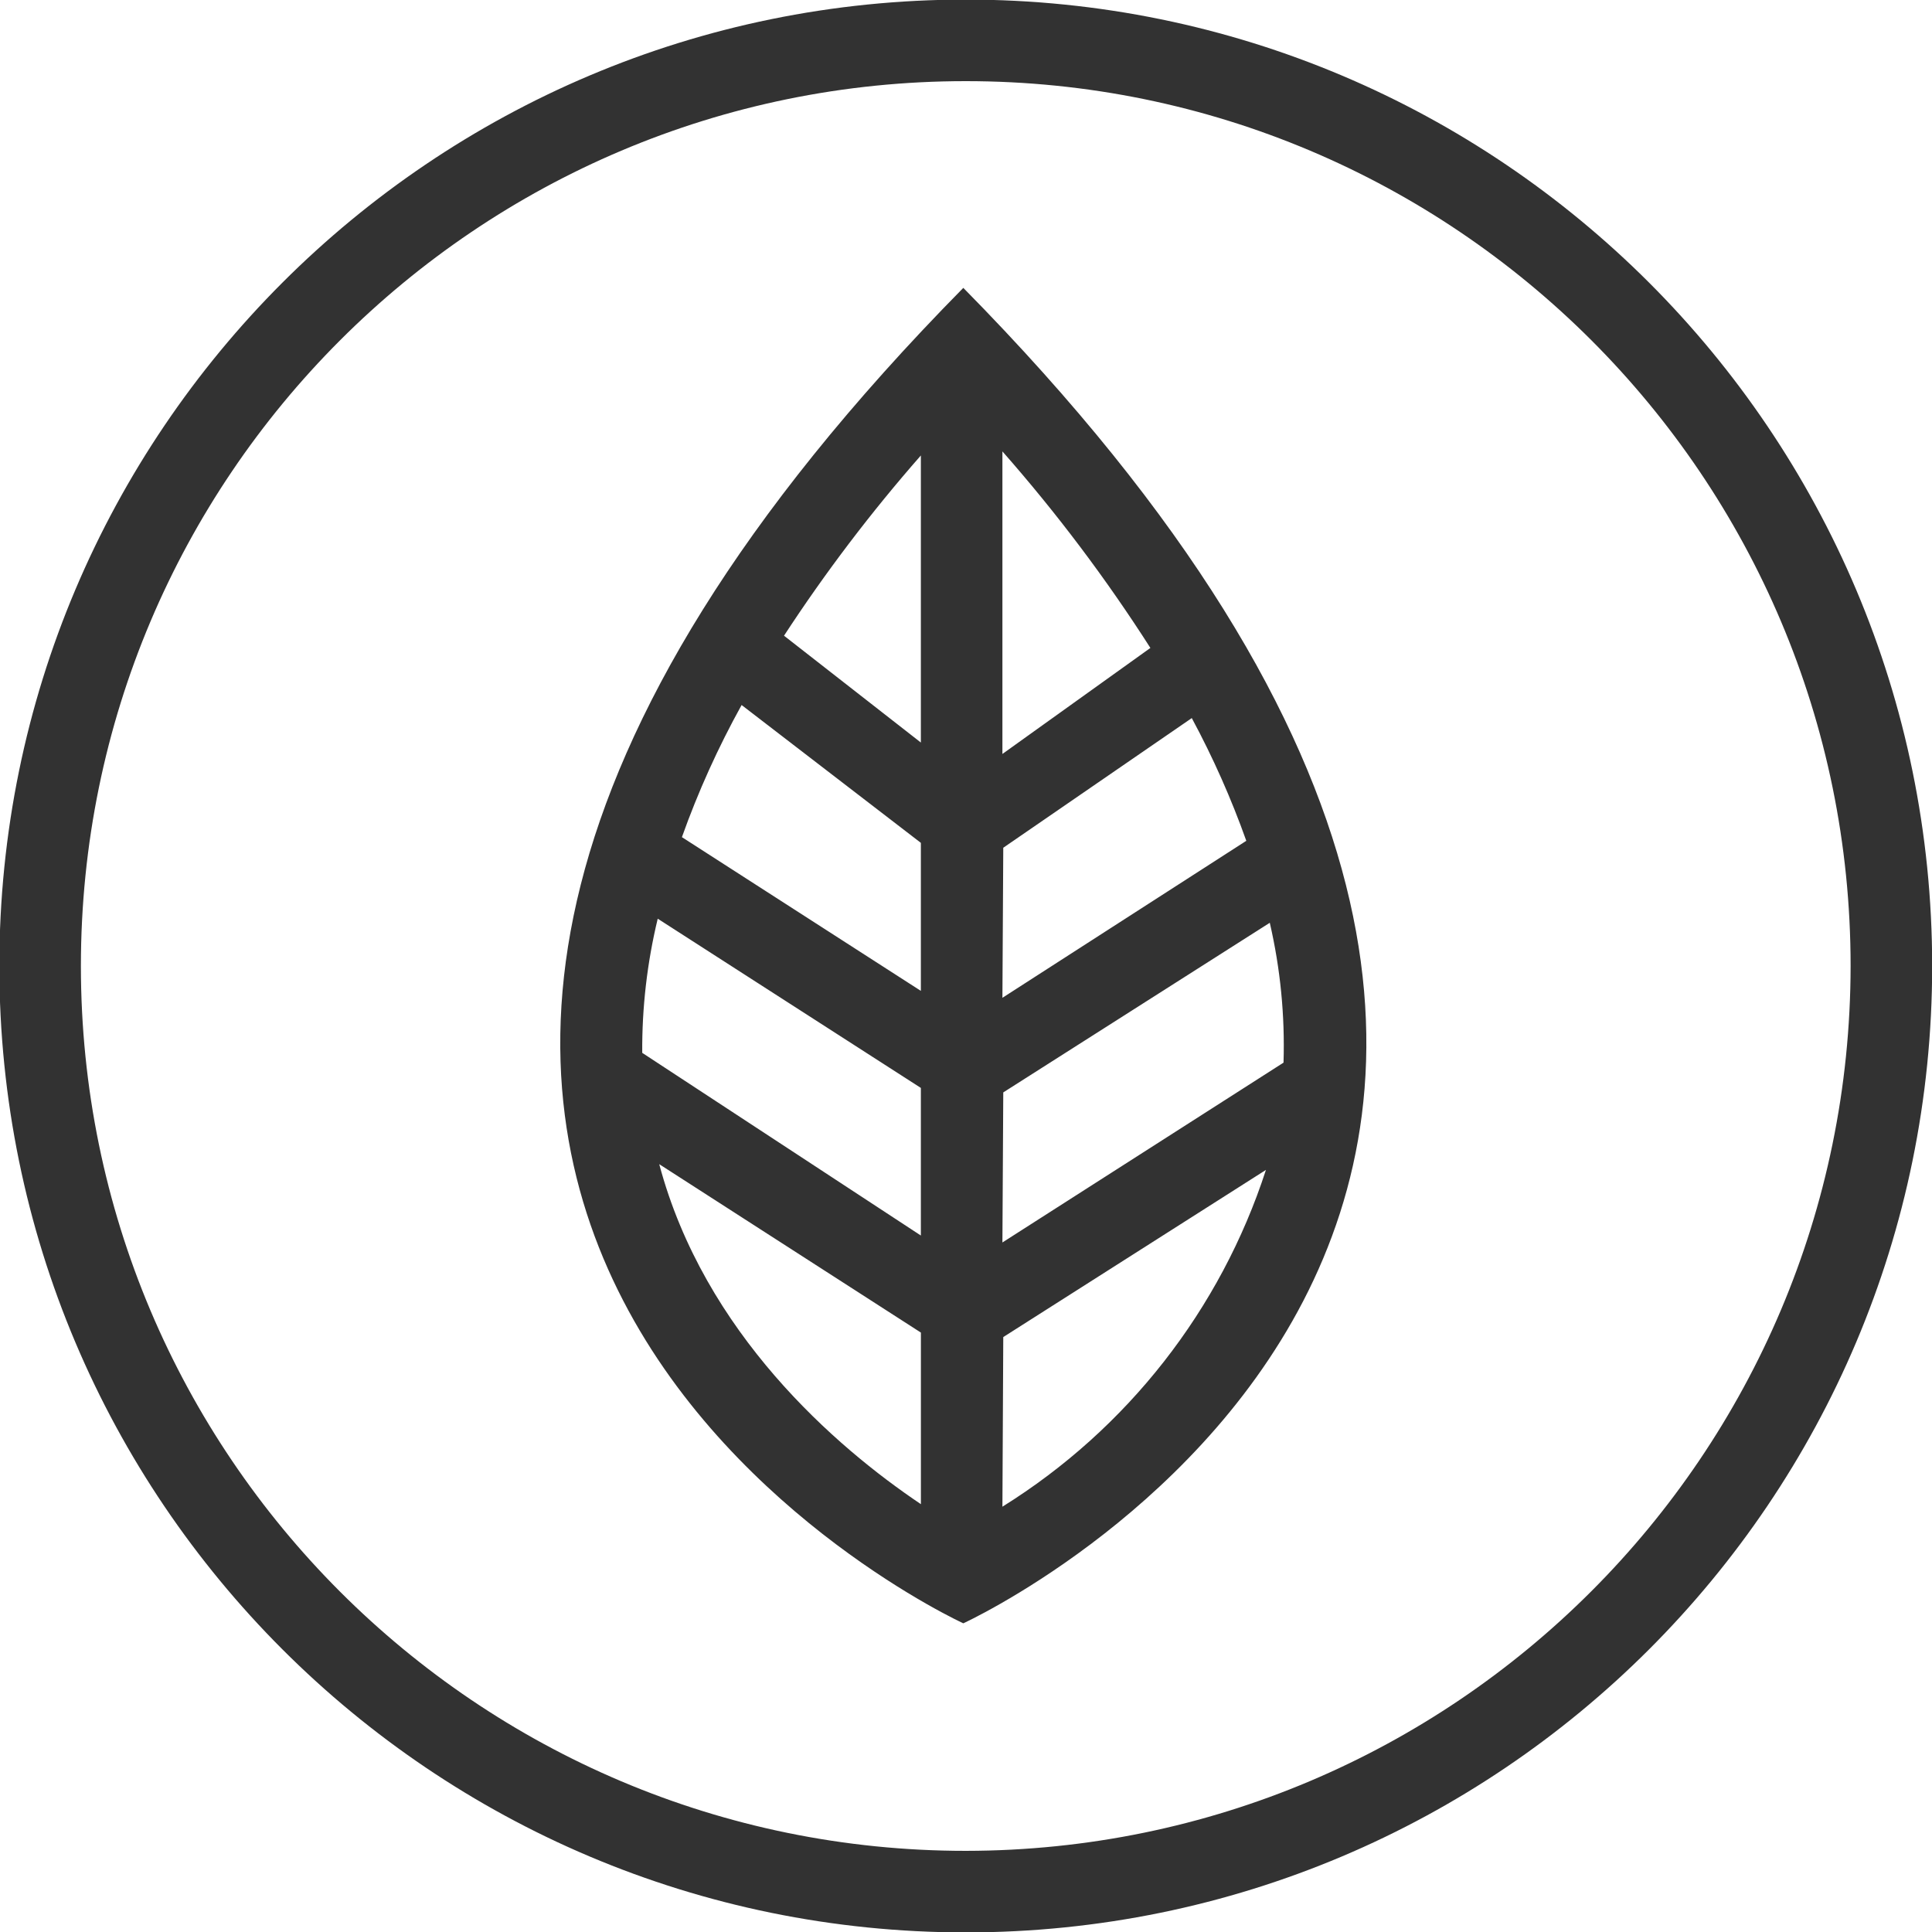
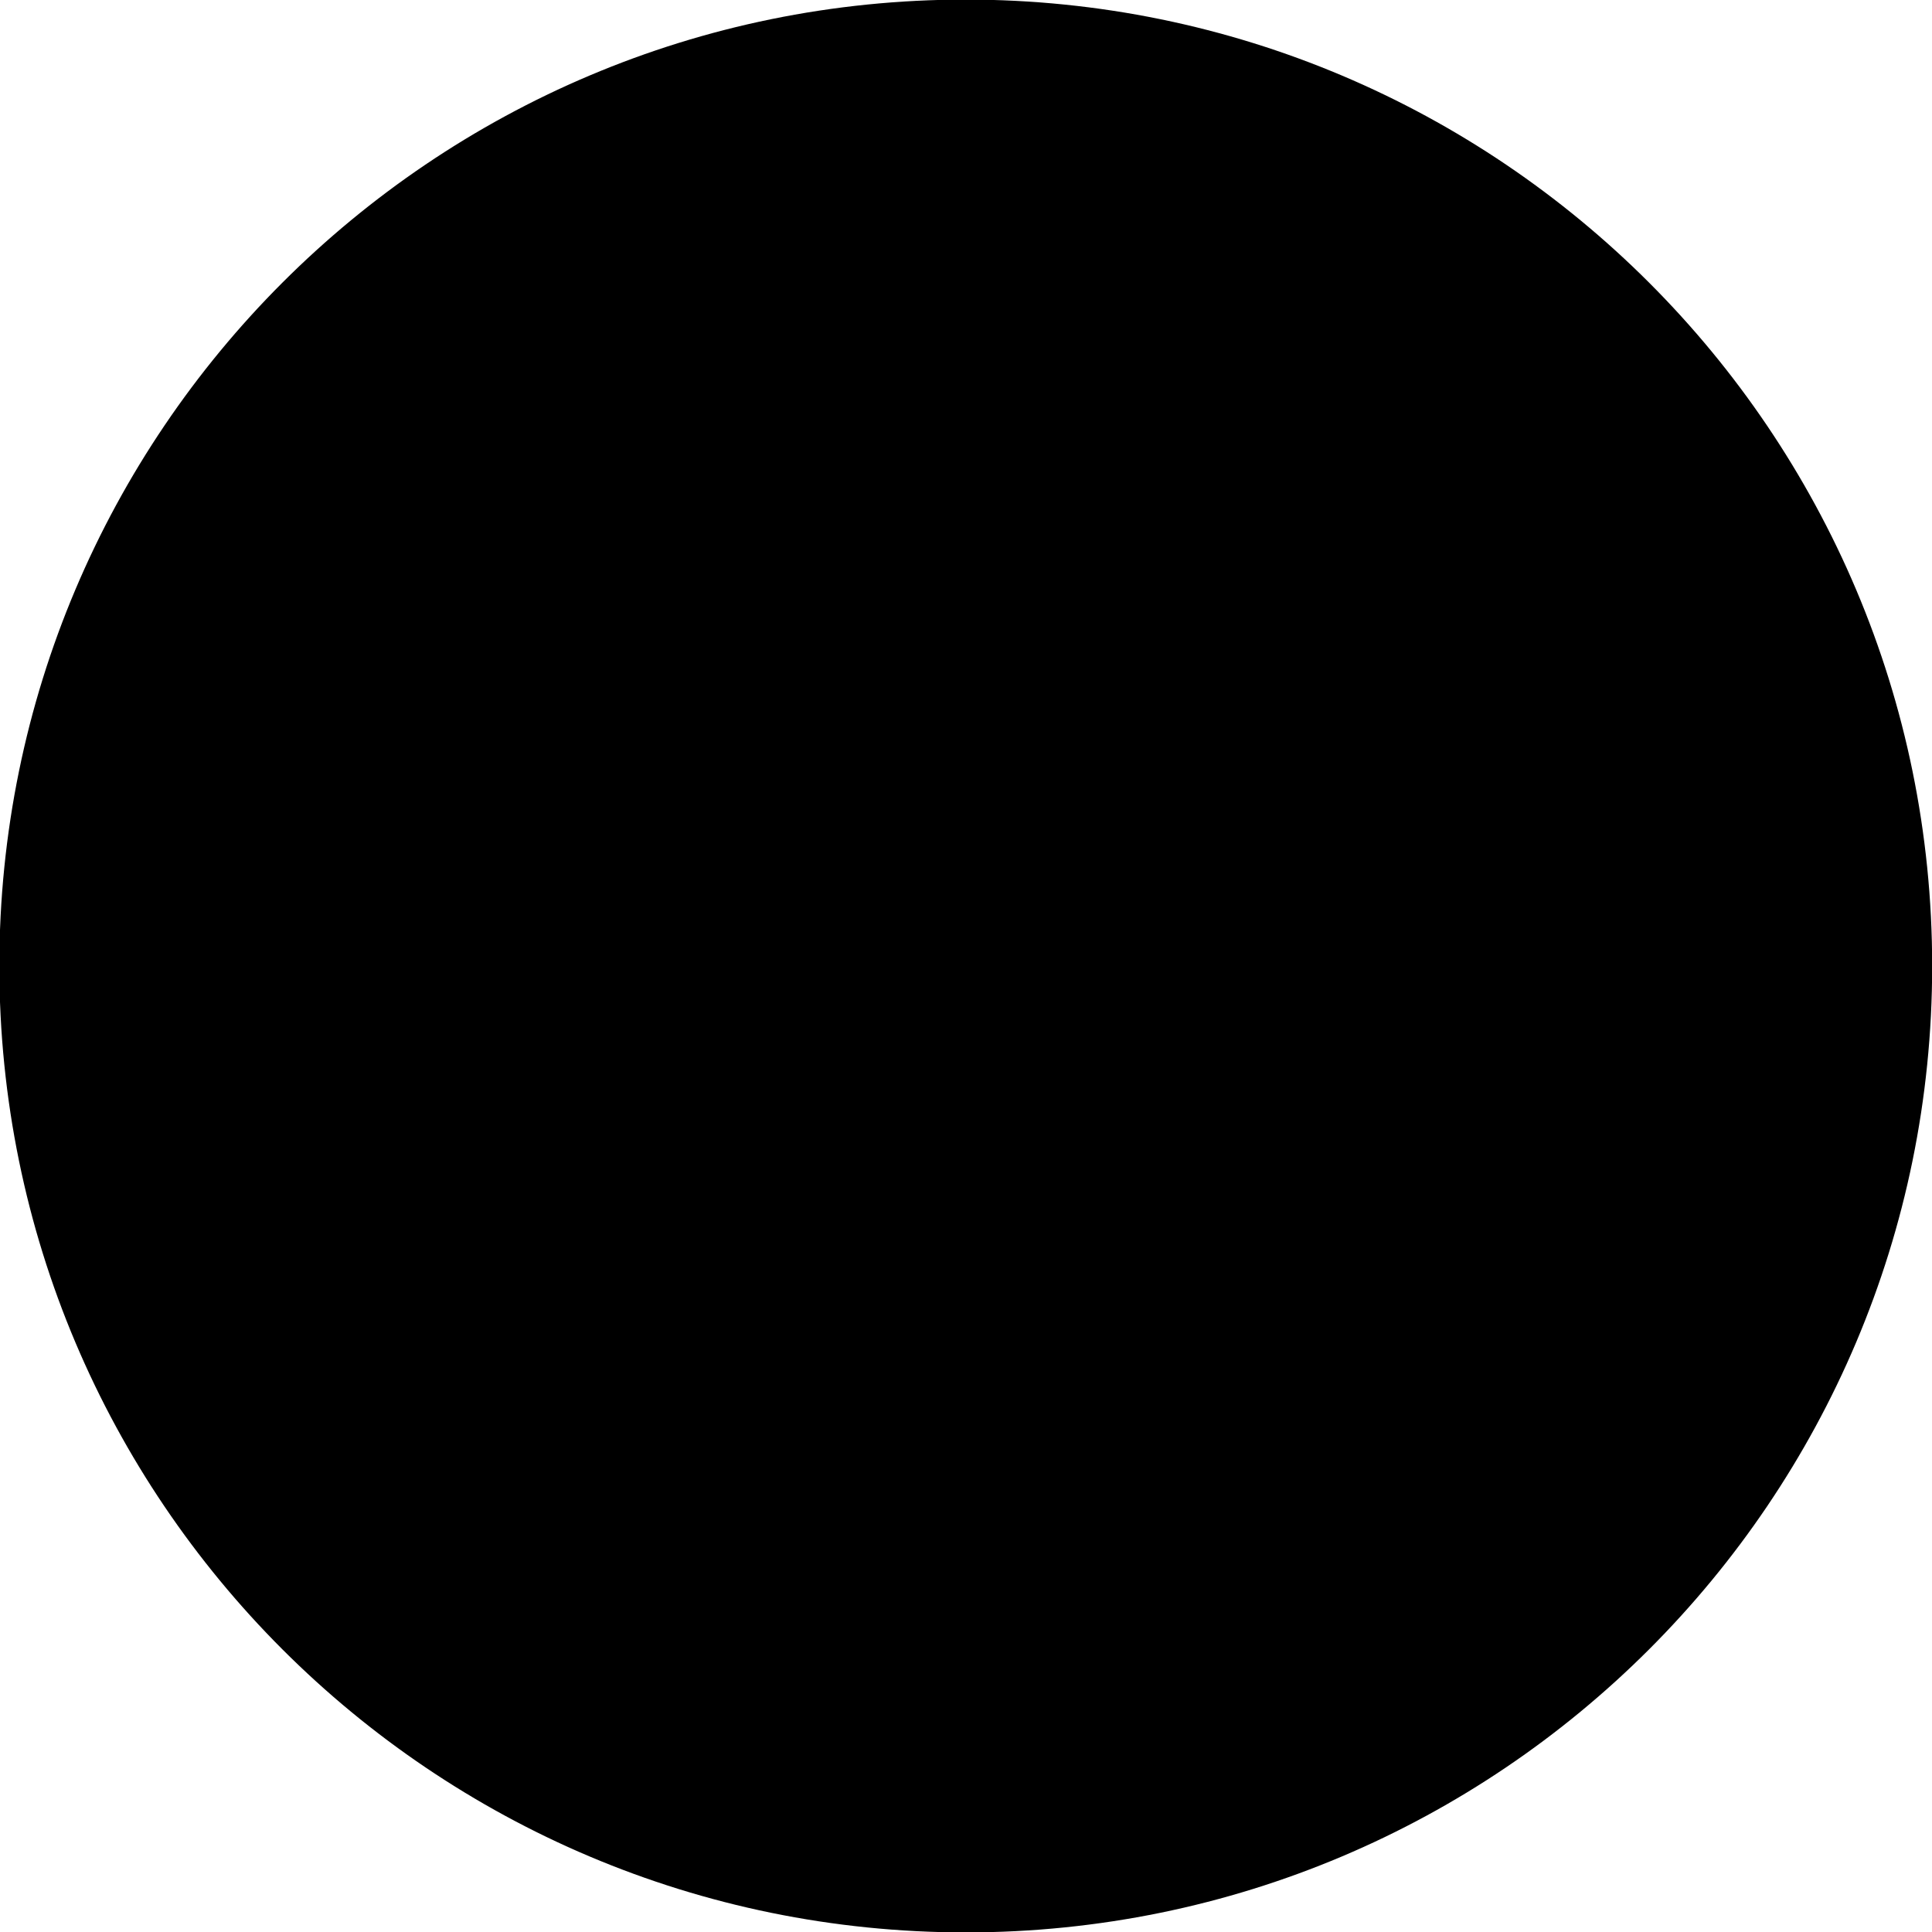
<svg xmlns="http://www.w3.org/2000/svg" width="47.375" height="47.38" viewBox="0 0 47.375 47.38">
-   <defs>
-     <style>
-       .cls-1 {
-         fill: #323232;
-         fill-rule: evenodd;
-       }
-     </style>
-   </defs>
-   <path id="Листик" class="cls-1" d="M71.437,1499.62s-22.24-10.18,0-32.75C93.677,1489.44,71.437,1499.62,71.437,1499.62Zm7.516-17.18-6.536,4.16h0l-0.021,3.68,6.894-4.41A13.37,13.37,0,0,0,78.953,1482.44Zm-15.39,3.19,6.833,4.48v-3.62l-6.453-4.15A13.622,13.622,0,0,0,63.563,1485.63Zm6.833-1.52v-3.63L66,1477.1a21.756,21.756,0,0,0-1.464,3.24Zm0-6.09v-7.04a39.184,39.184,0,0,0-3.356,4.42Zm2,0.28,3.629-2.6a39.493,39.493,0,0,0-3.629-4.82v7.42Zm0.021,2.3h0l-0.021,3.68,5.981-3.85a21.714,21.714,0,0,0-1.337-3.01Zm6.443,7.9-6.443,4.1h0l-0.021,4.16A15.3,15.3,0,0,0,78.859,1488.5Zm-8.463,8.2v-4.21l-6.417-4.13C65.085,1492.5,68.3,1495.29,70.4,1496.7Zm1.1-36.9a23.7,23.7,0,1,1-23.7,23.7A23.7,23.7,0,0,1,71.5,1459.8Zm0,45.4a21.7,21.7,0,1,1,21.7-21.7A21.722,21.722,0,0,1,71.5,1505.2Z" transform="translate(-47.813 -1459.81)" />
+   <path class="svg-features" d="M71.437,1499.62s-22.24-10.18,0-32.75C93.677,1489.44,71.437,1499.62,71.437,1499.62Zm7.516-17.18-6.536,4.16h0l-0.021,3.68,6.894-4.41A13.37,13.37,0,0,0,78.953,1482.44Zm-15.39,3.19,6.833,4.48v-3.62l-6.453-4.15A13.622,13.622,0,0,0,63.563,1485.63Zm6.833-1.52v-3.63L66,1477.1a21.756,21.756,0,0,0-1.464,3.24Zm0-6.09v-7.04a39.184,39.184,0,0,0-3.356,4.42Zm2,0.28,3.629-2.6a39.493,39.493,0,0,0-3.629-4.82v7.42Zm0.021,2.3h0l-0.021,3.68,5.981-3.85a21.714,21.714,0,0,0-1.337-3.01Zm6.443,7.9-6.443,4.1h0l-0.021,4.16A15.3,15.3,0,0,0,78.859,1488.5Zm-8.463,8.2v-4.21l-6.417-4.13C65.085,1492.5,68.3,1495.29,70.4,1496.7Zm1.1-36.9a23.7,23.7,0,1,1-23.7,23.7A23.7,23.7,0,0,1,71.5,1459.8Zm0,45.4a21.7,21.7,0,1,1,21.7-21.7A21.722,21.722,0,0,1,71.5,1505.2Z" transform="translate(-47.813 -1459.81)" />
</svg>
